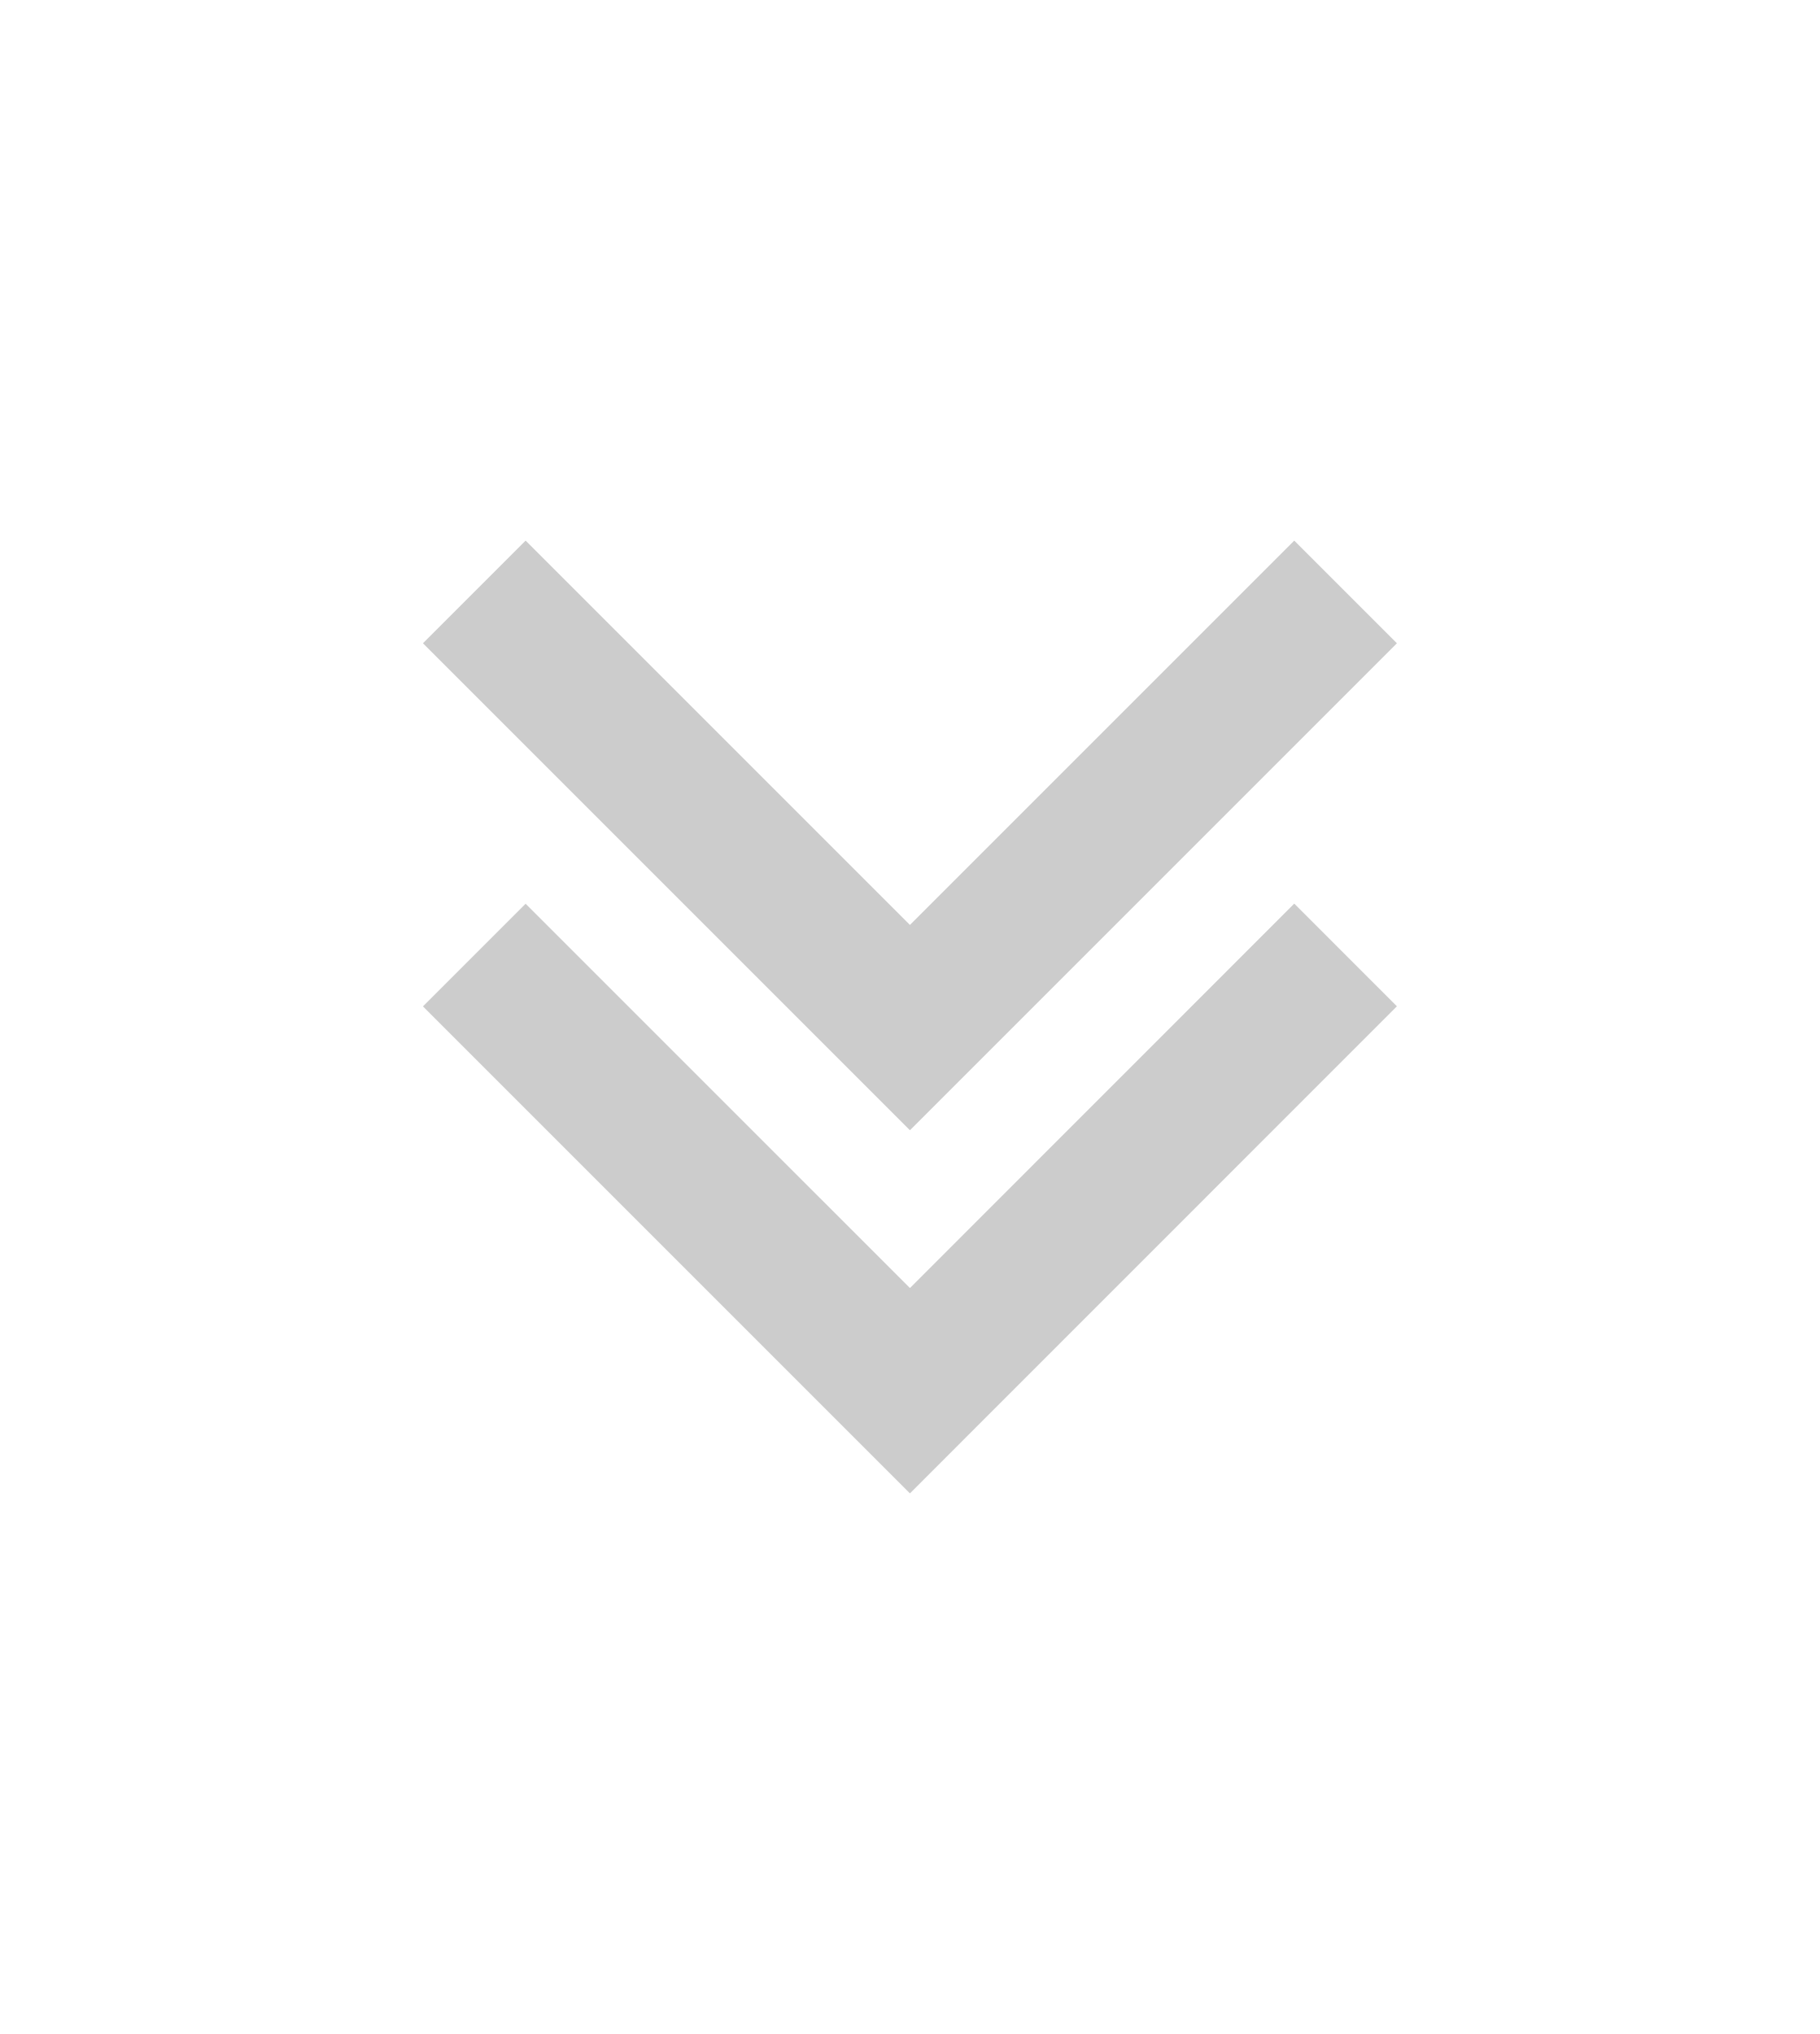
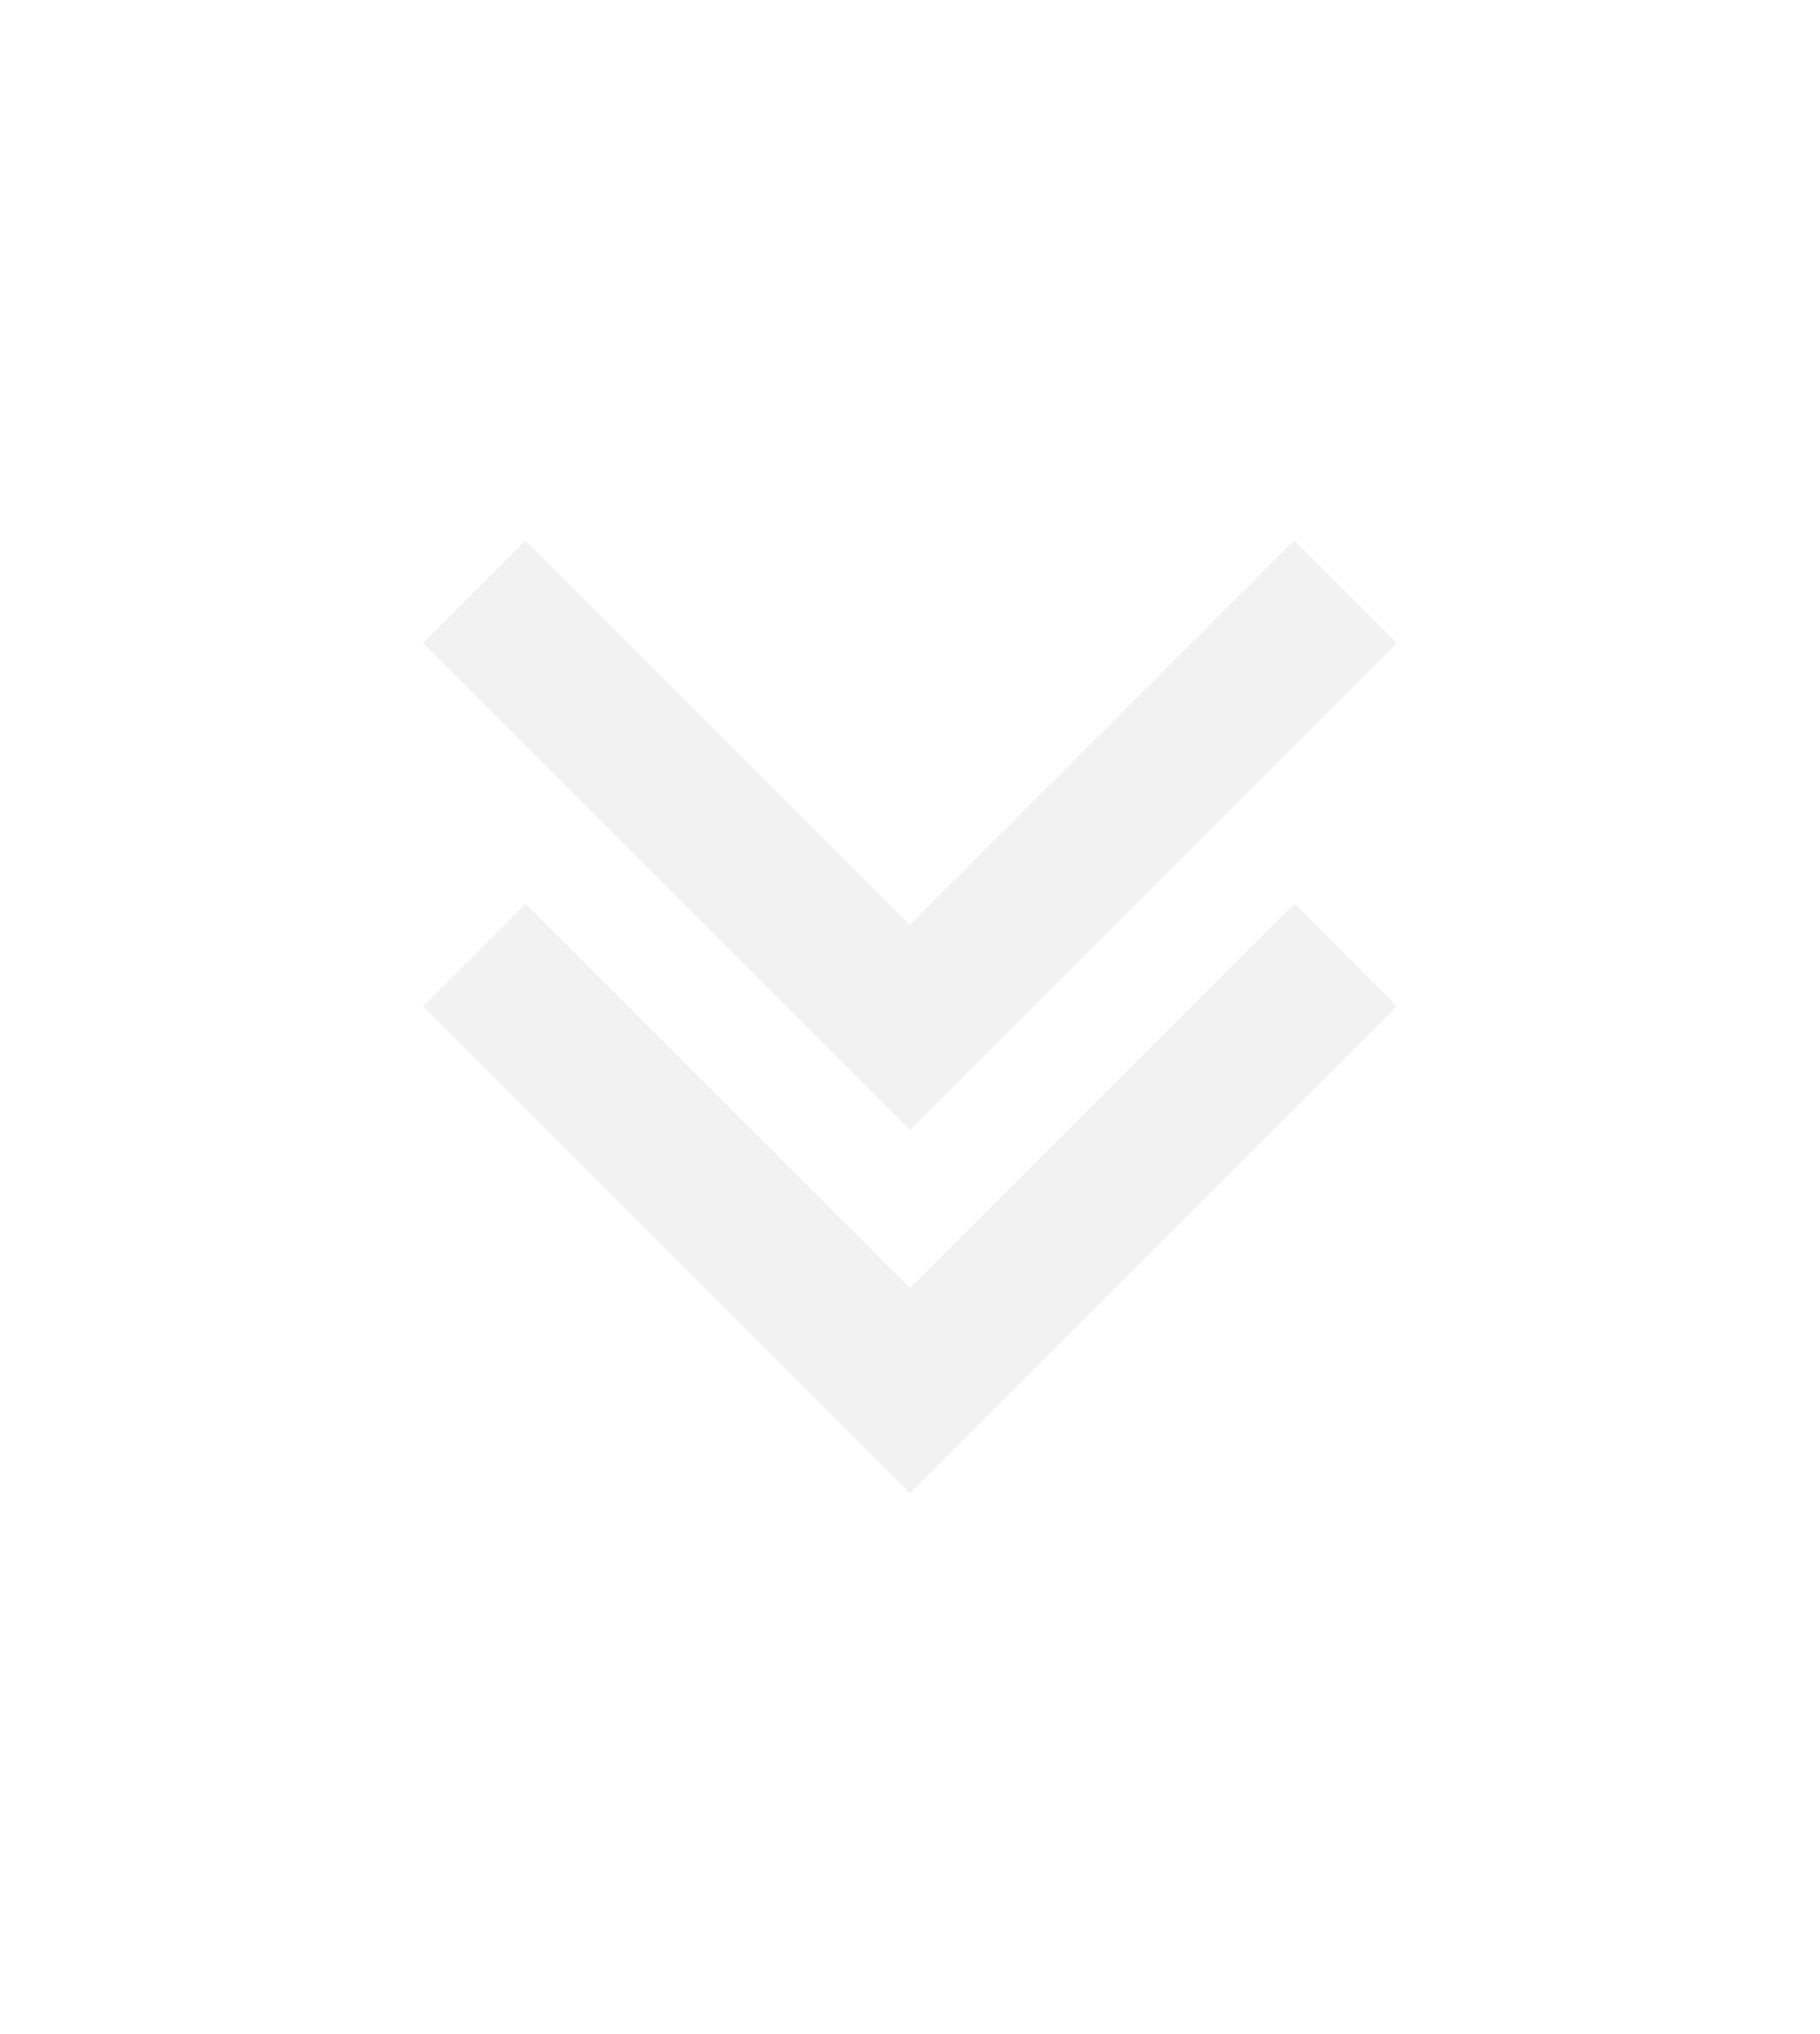
<svg xmlns="http://www.w3.org/2000/svg" viewBox="0 0 17 19">
-   <path d="M12.09 8.441l.959.959L8.5 13.95 3.951 9.401l.959-.959 3.59 3.59zm-3.59.199L12.09 5.05l.959.959-4.549 4.549-4.549-4.549L4.91 5.05z" fill-rule="evenodd" fill="#ccc" />
+   <path d="M12.09 8.441l.959.959L8.5 13.95 3.951 9.401l.959-.959 3.59 3.59zm-3.59.199L12.09 5.05l.959.959-4.549 4.549-4.549-4.549L4.91 5.05z" fill-rule="evenodd" fill="#f2f2f2" />
</svg>
